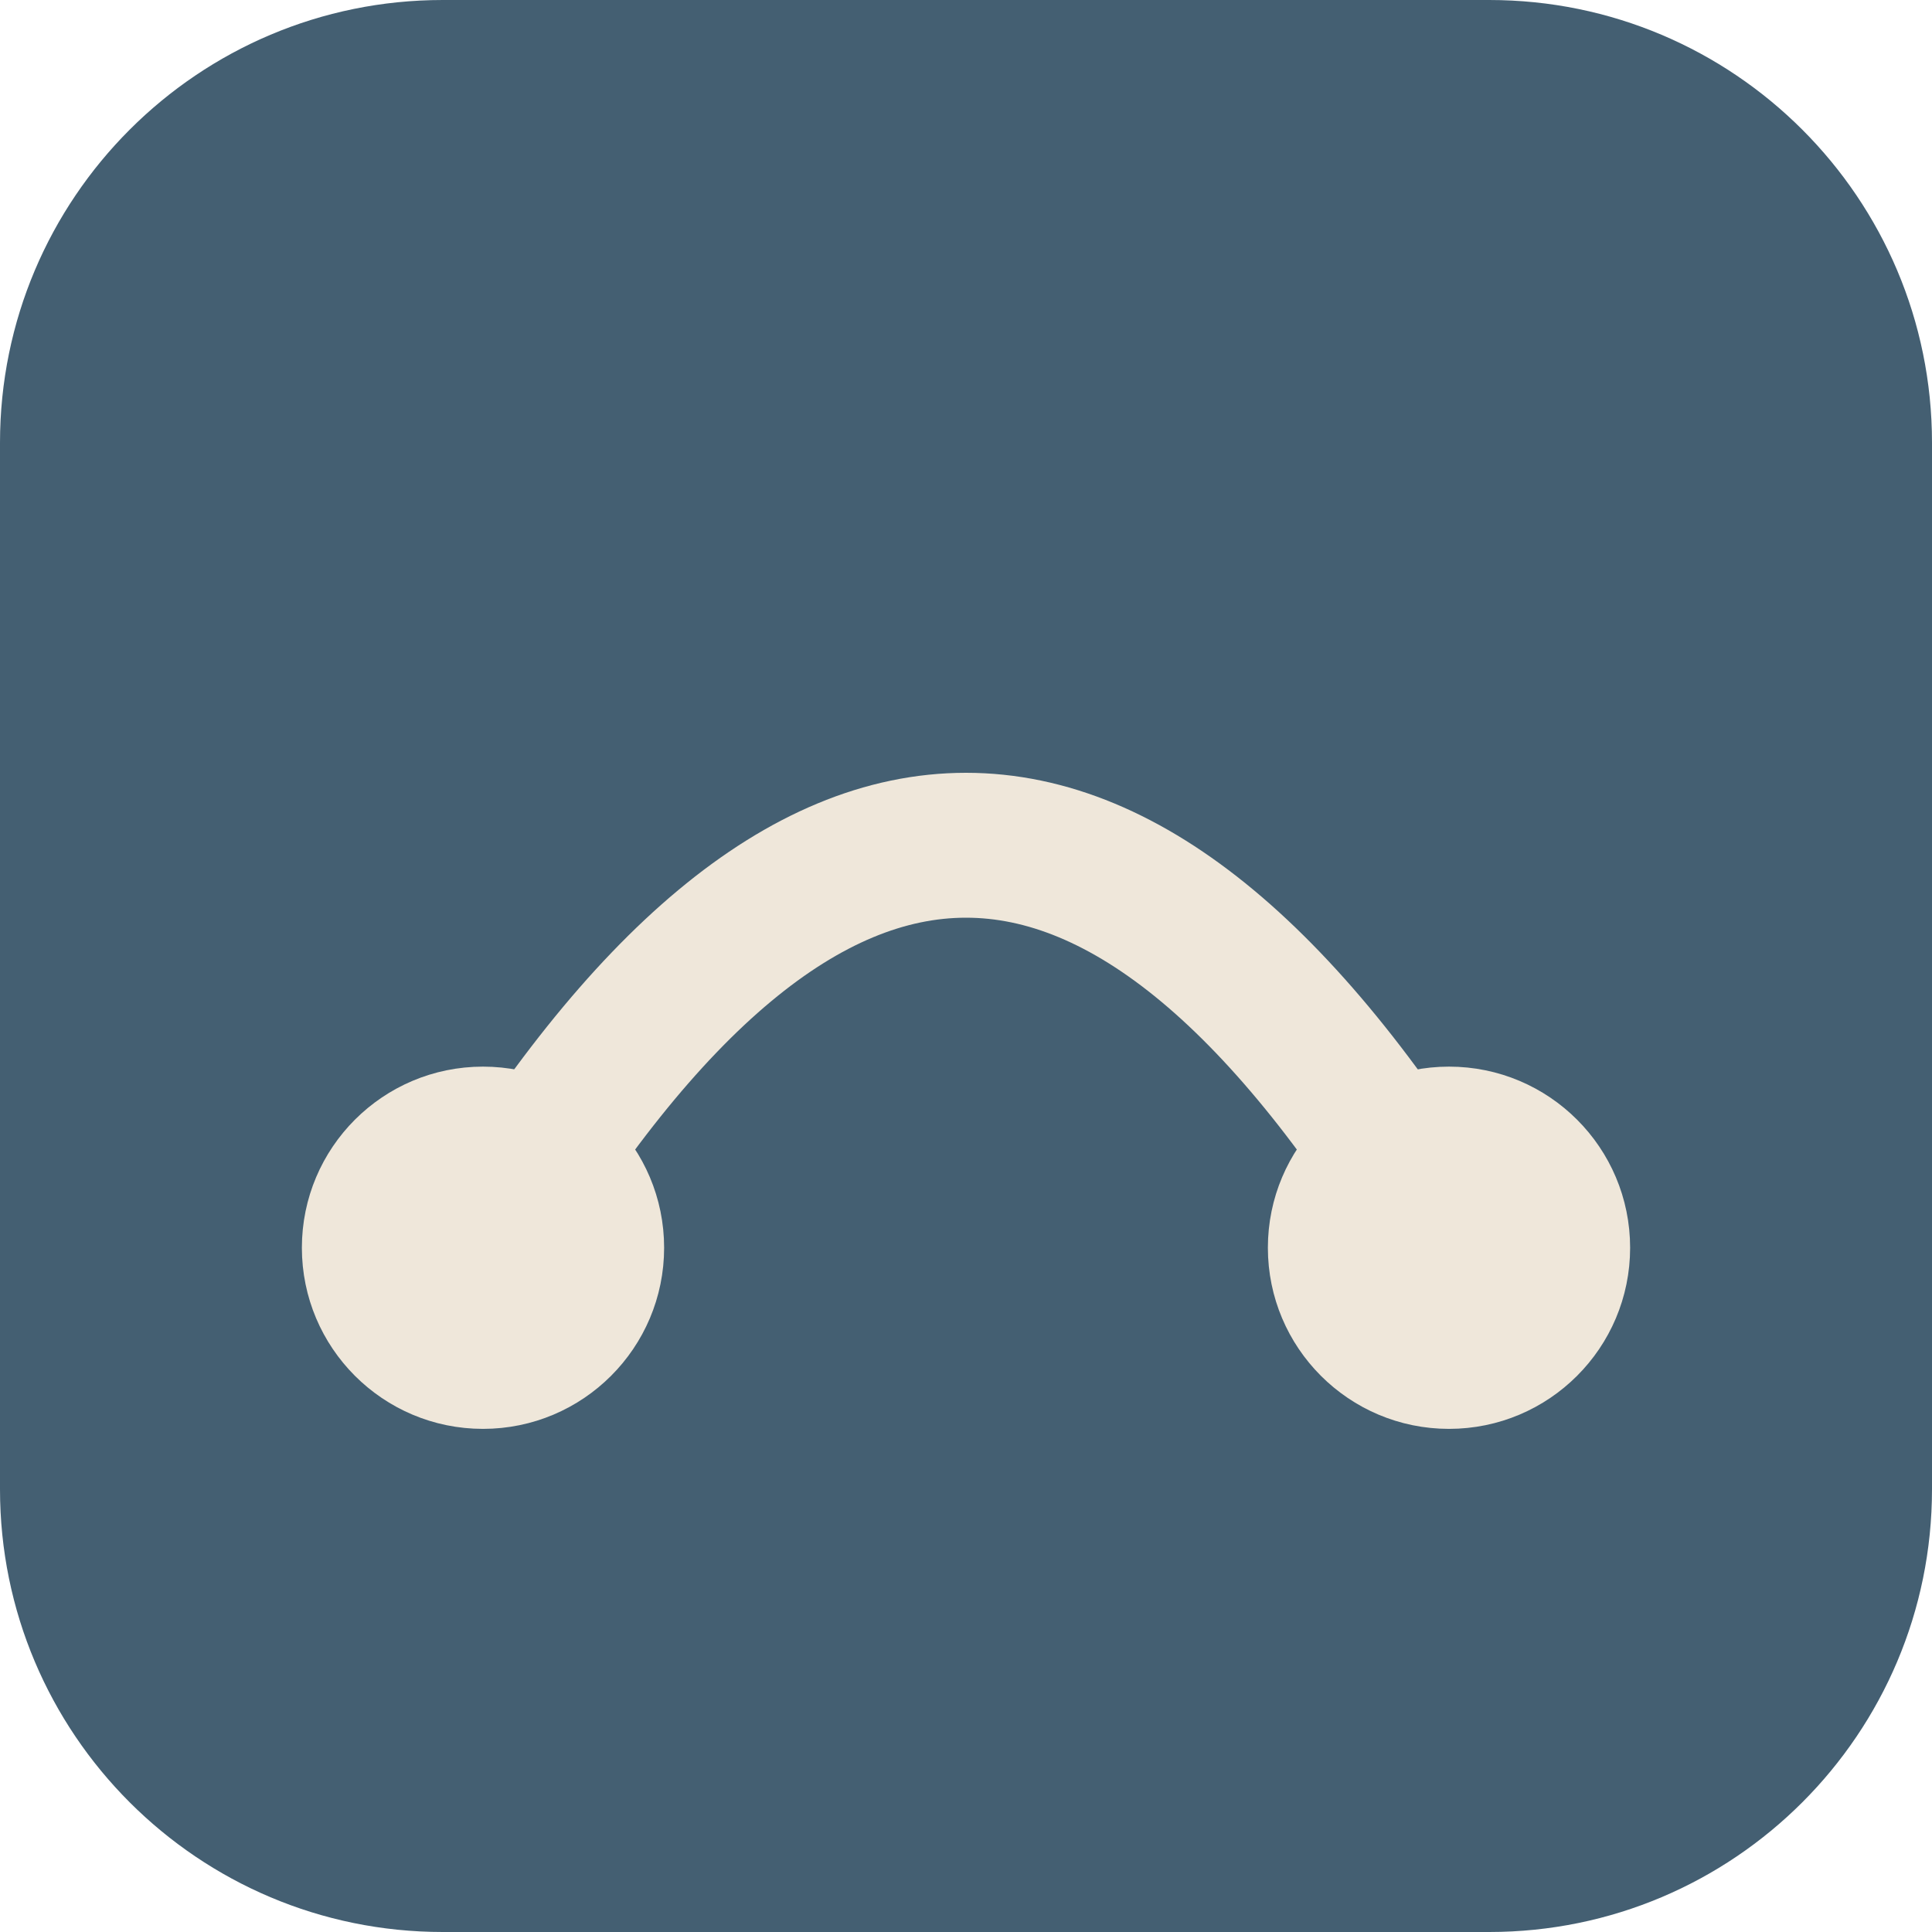
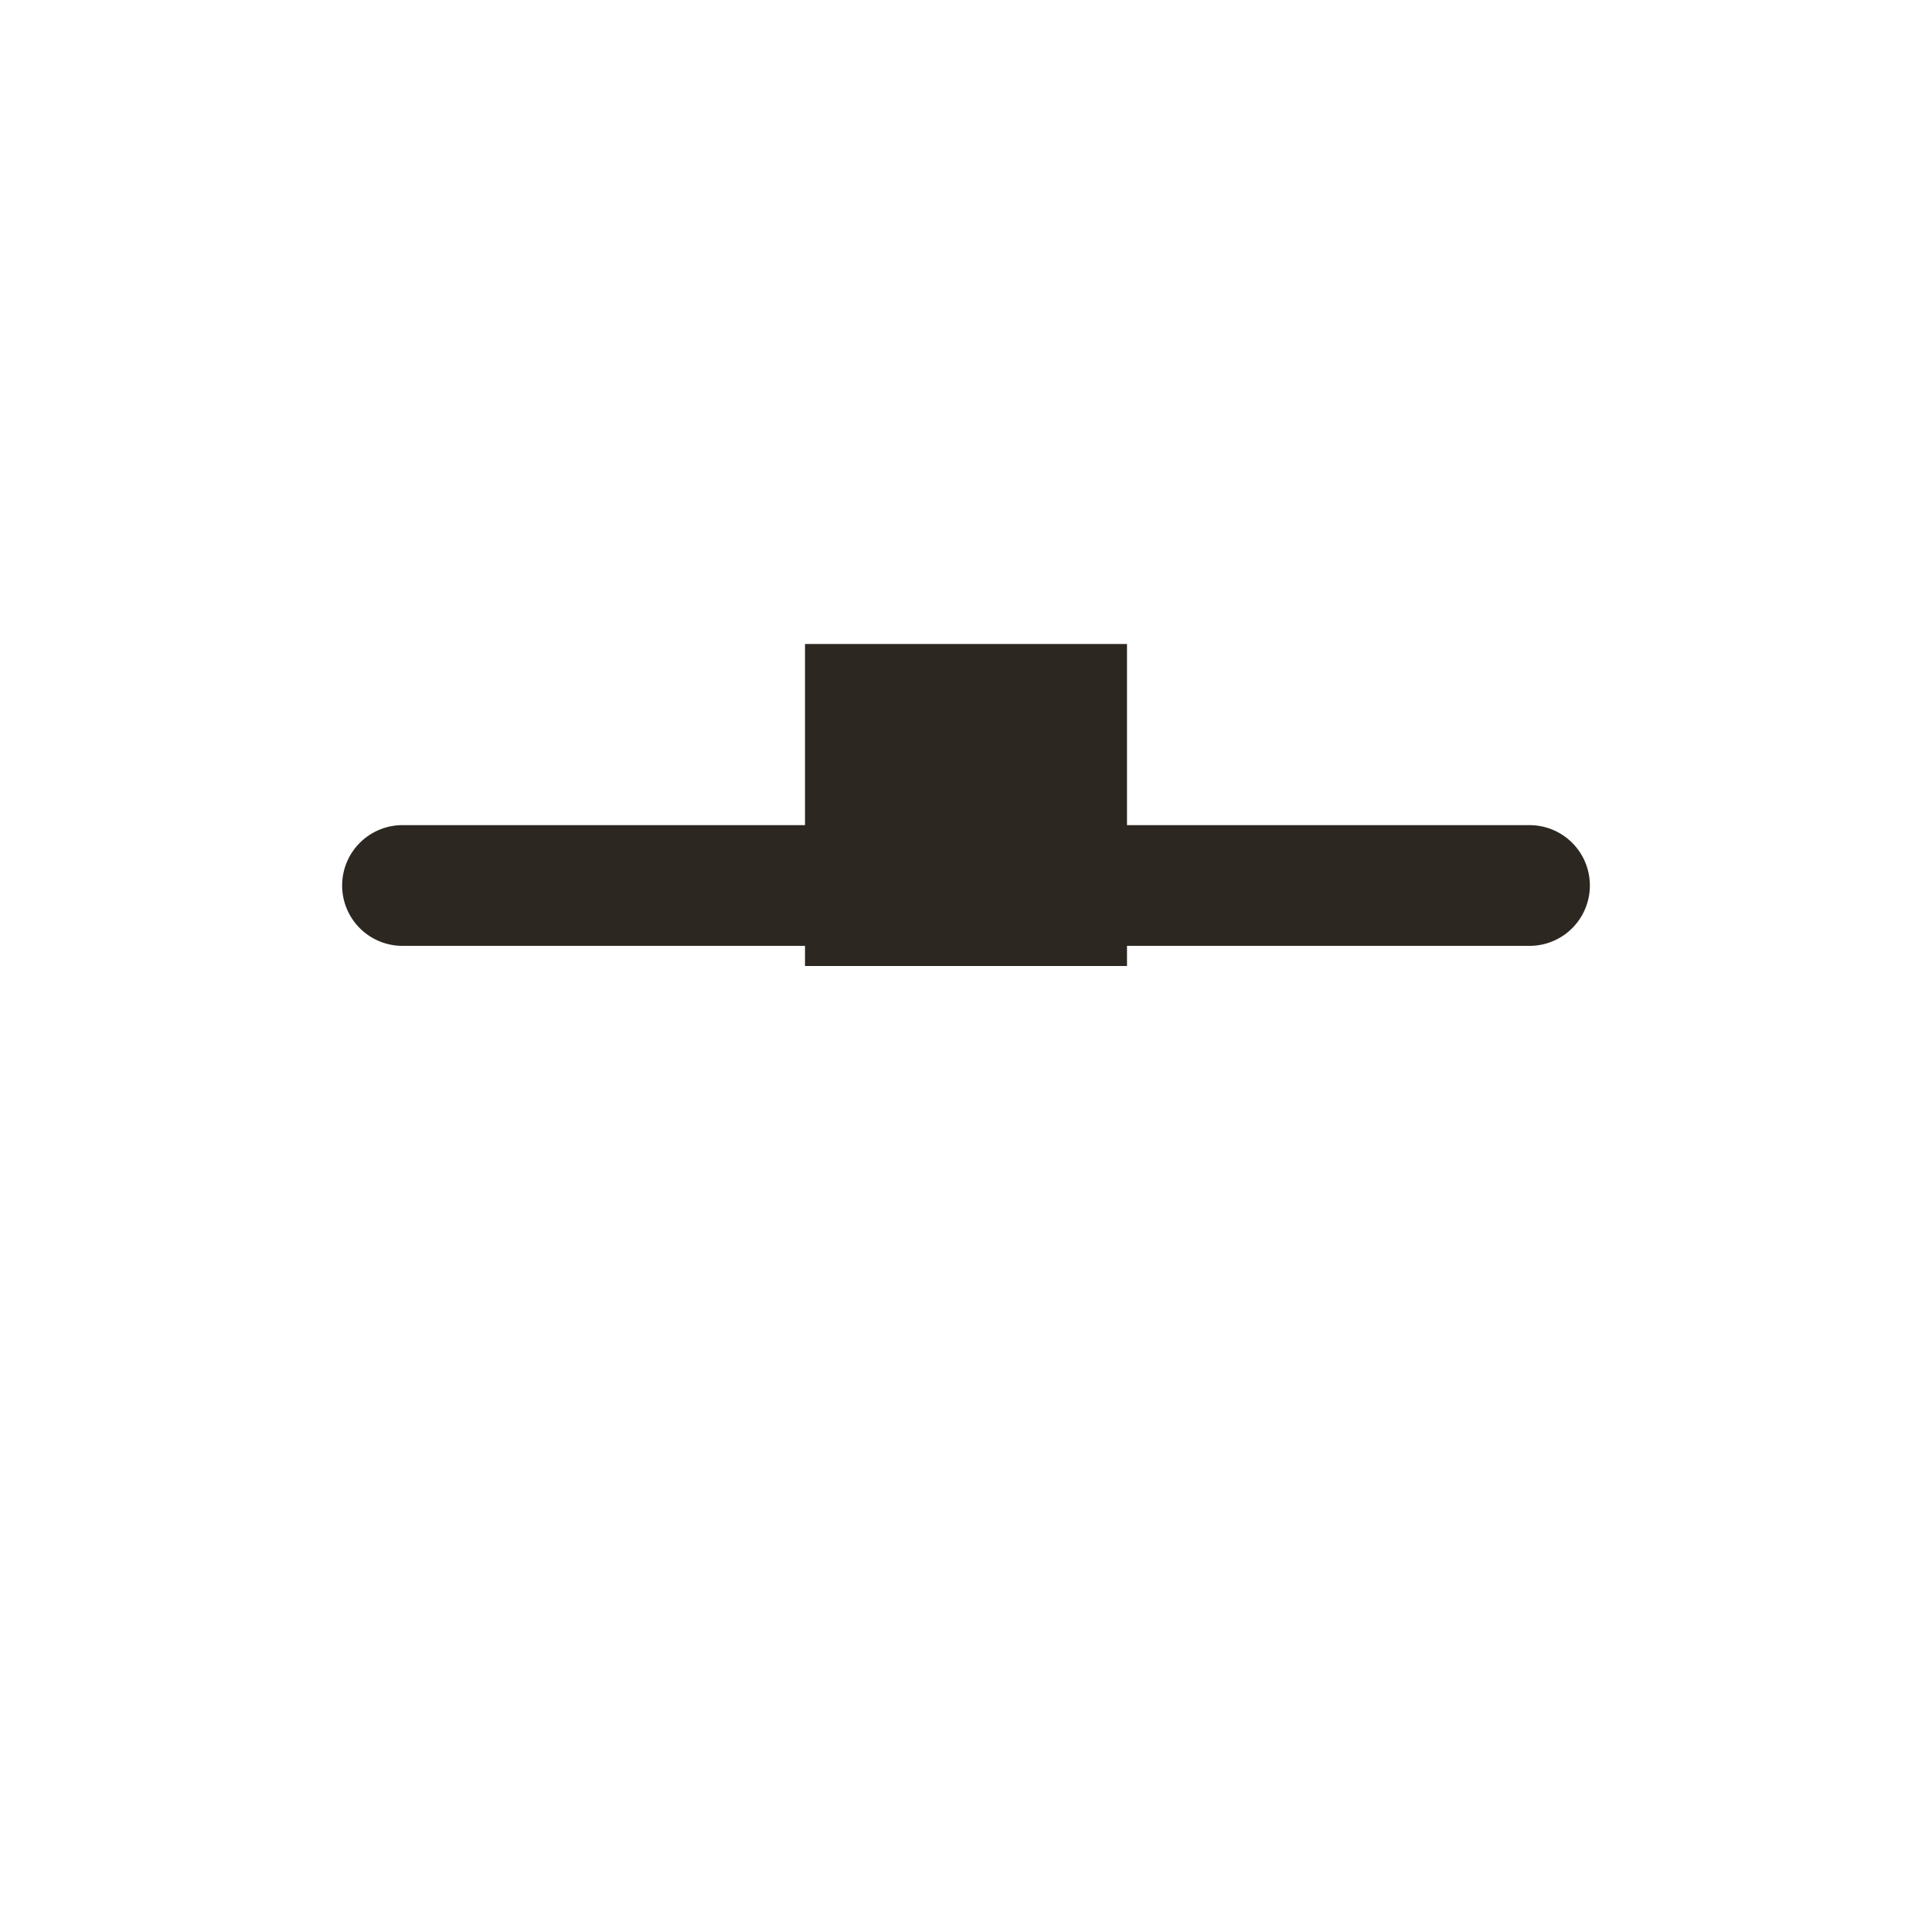
- <svg xmlns="http://www.w3.org/2000/svg" viewBox="0 0 48 48" width="48" height="48">
-   <rect width="48" height="48" rx="11" fill="#445f72" />
-   <g stroke="#efe7da" fill="#efe7da">
-     <path d="M12 31 Q24 11 36 31" stroke-width="3.6" stroke-linecap="round" fill="none" />
-     <circle cx="12" cy="31" r="4" />
-     <circle cx="36" cy="31" r="4" />
-   </g>
+ <svg xmlns="http://www.w3.org/2000/svg" viewBox="0 0 48 48" fill="none" role="img" aria-label="Notula">
+   <line x1="10" y1="22" x2="38" y2="22" stroke="#2c2721" stroke-width="3" stroke-linecap="round" />
+   <rect x="20" y="16" width="8" height="8" fill="#2c2721" />
</svg>
